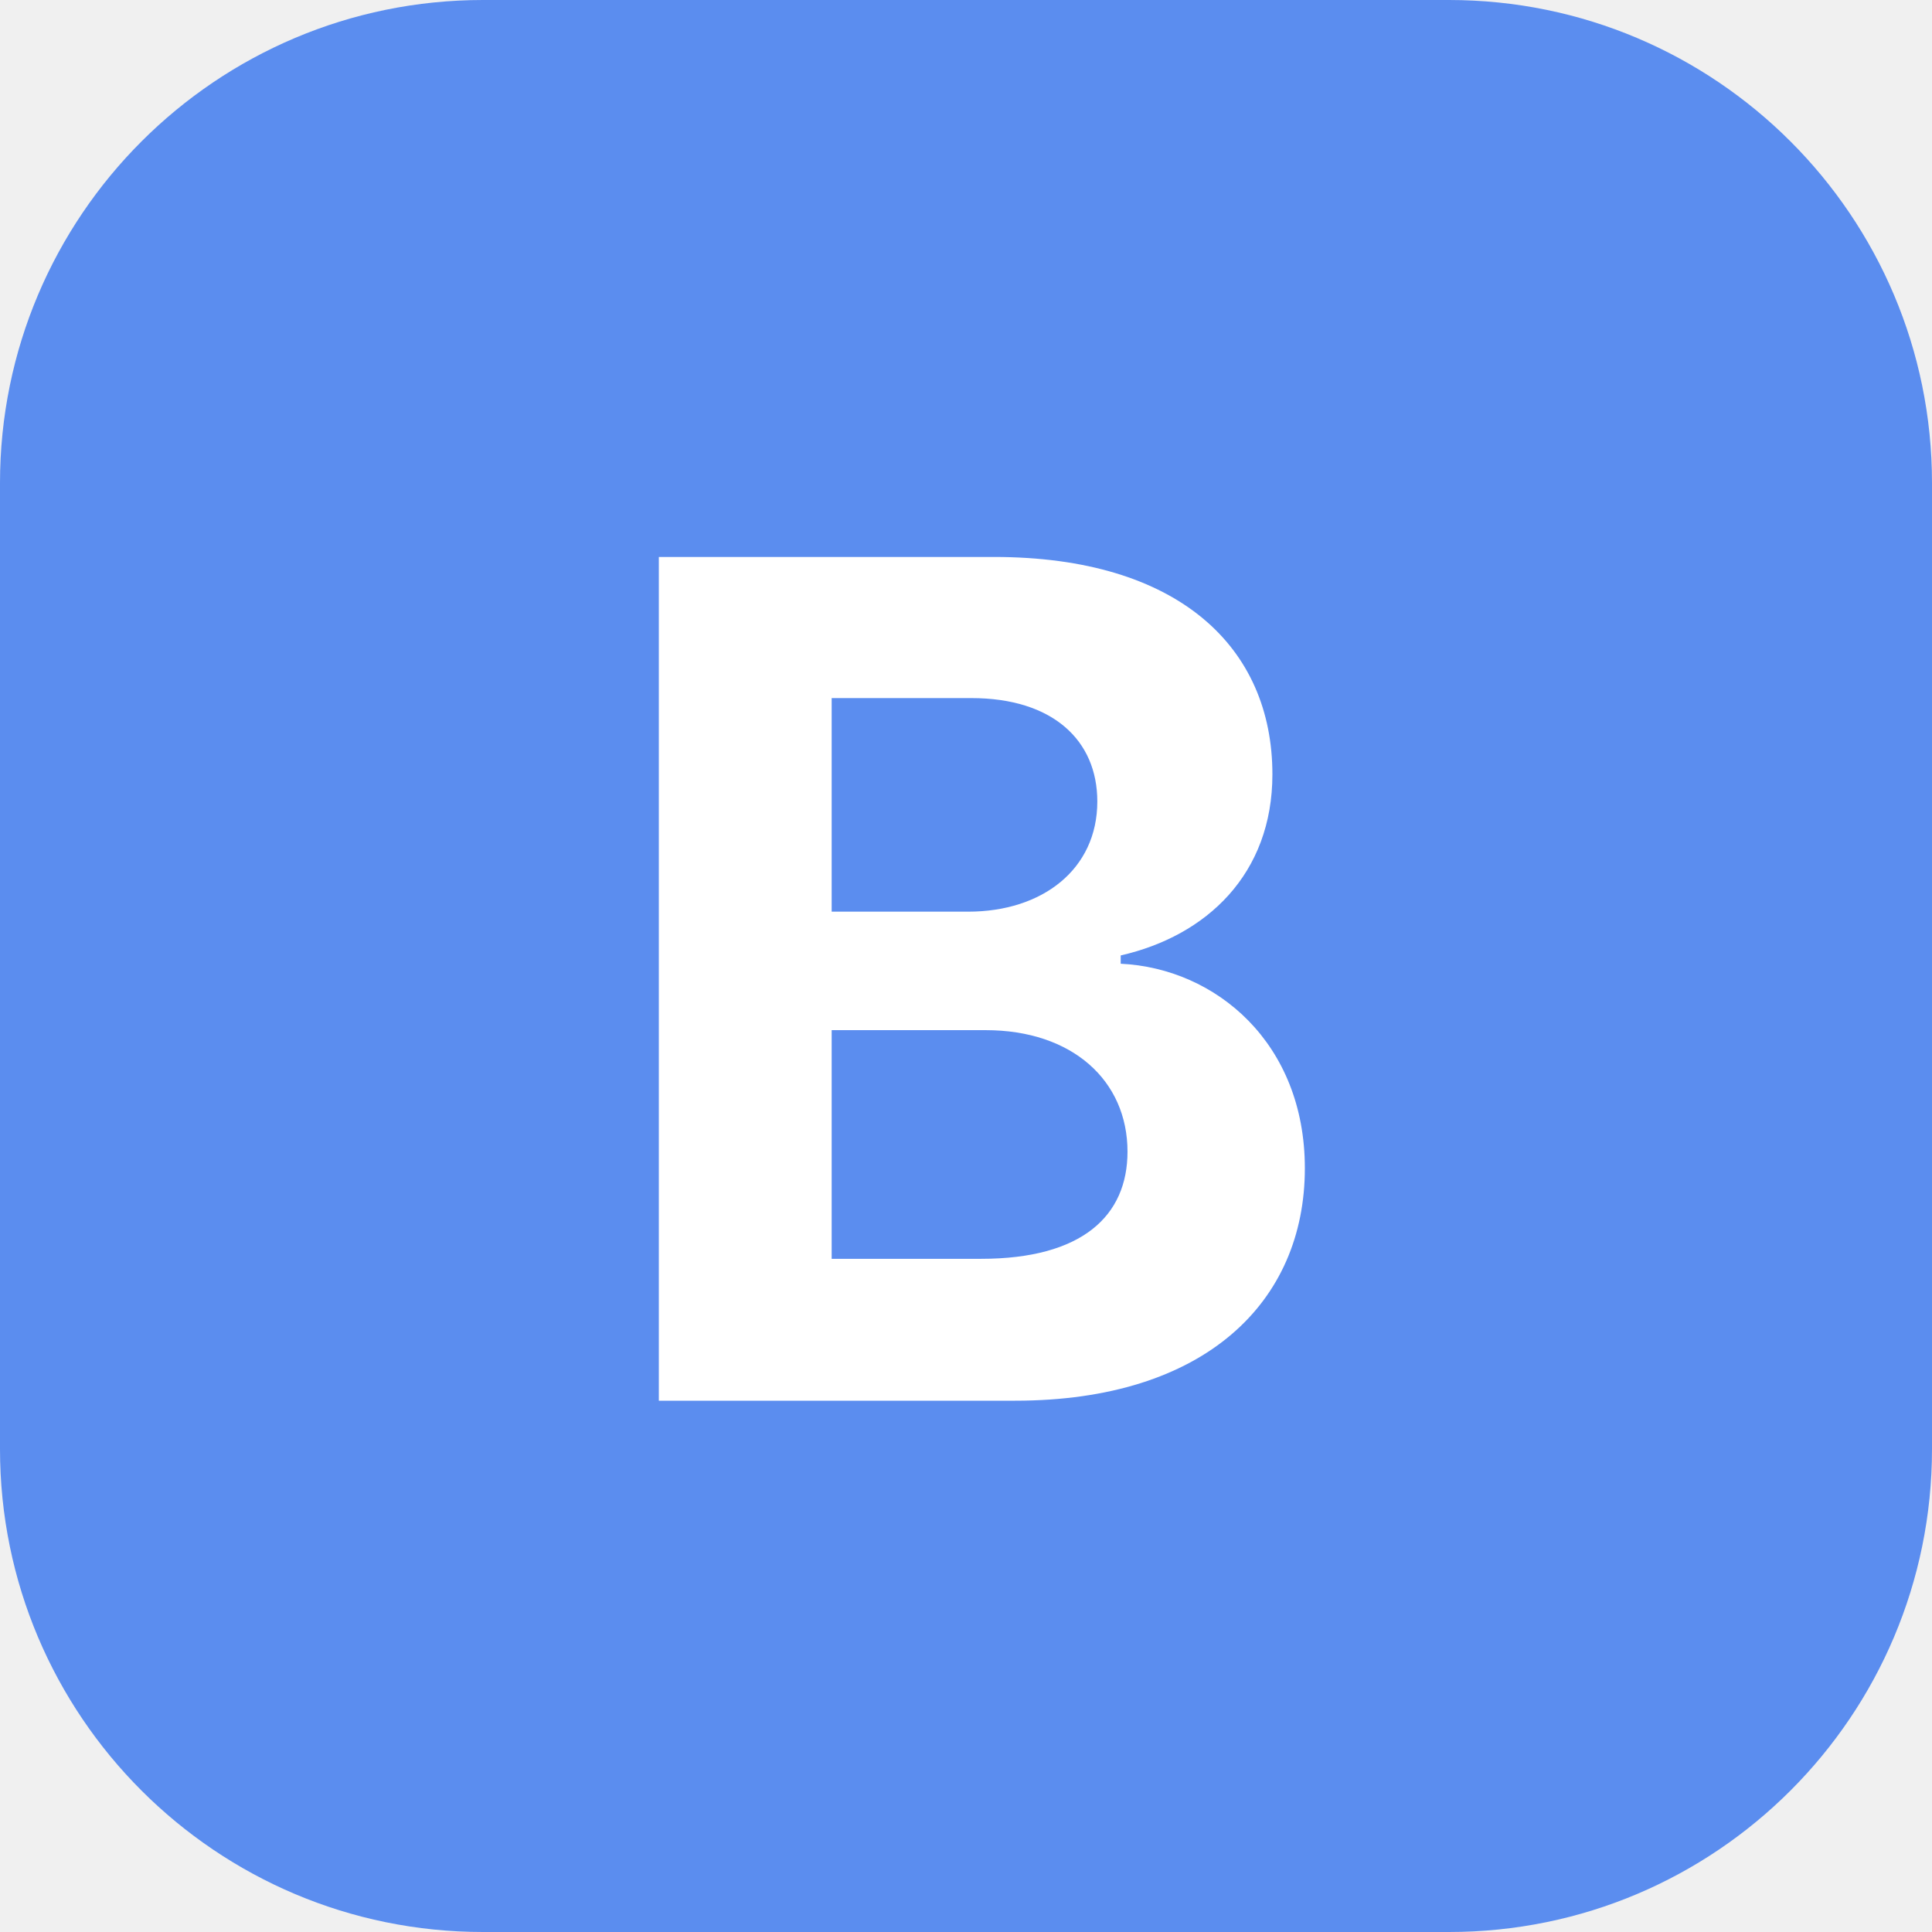
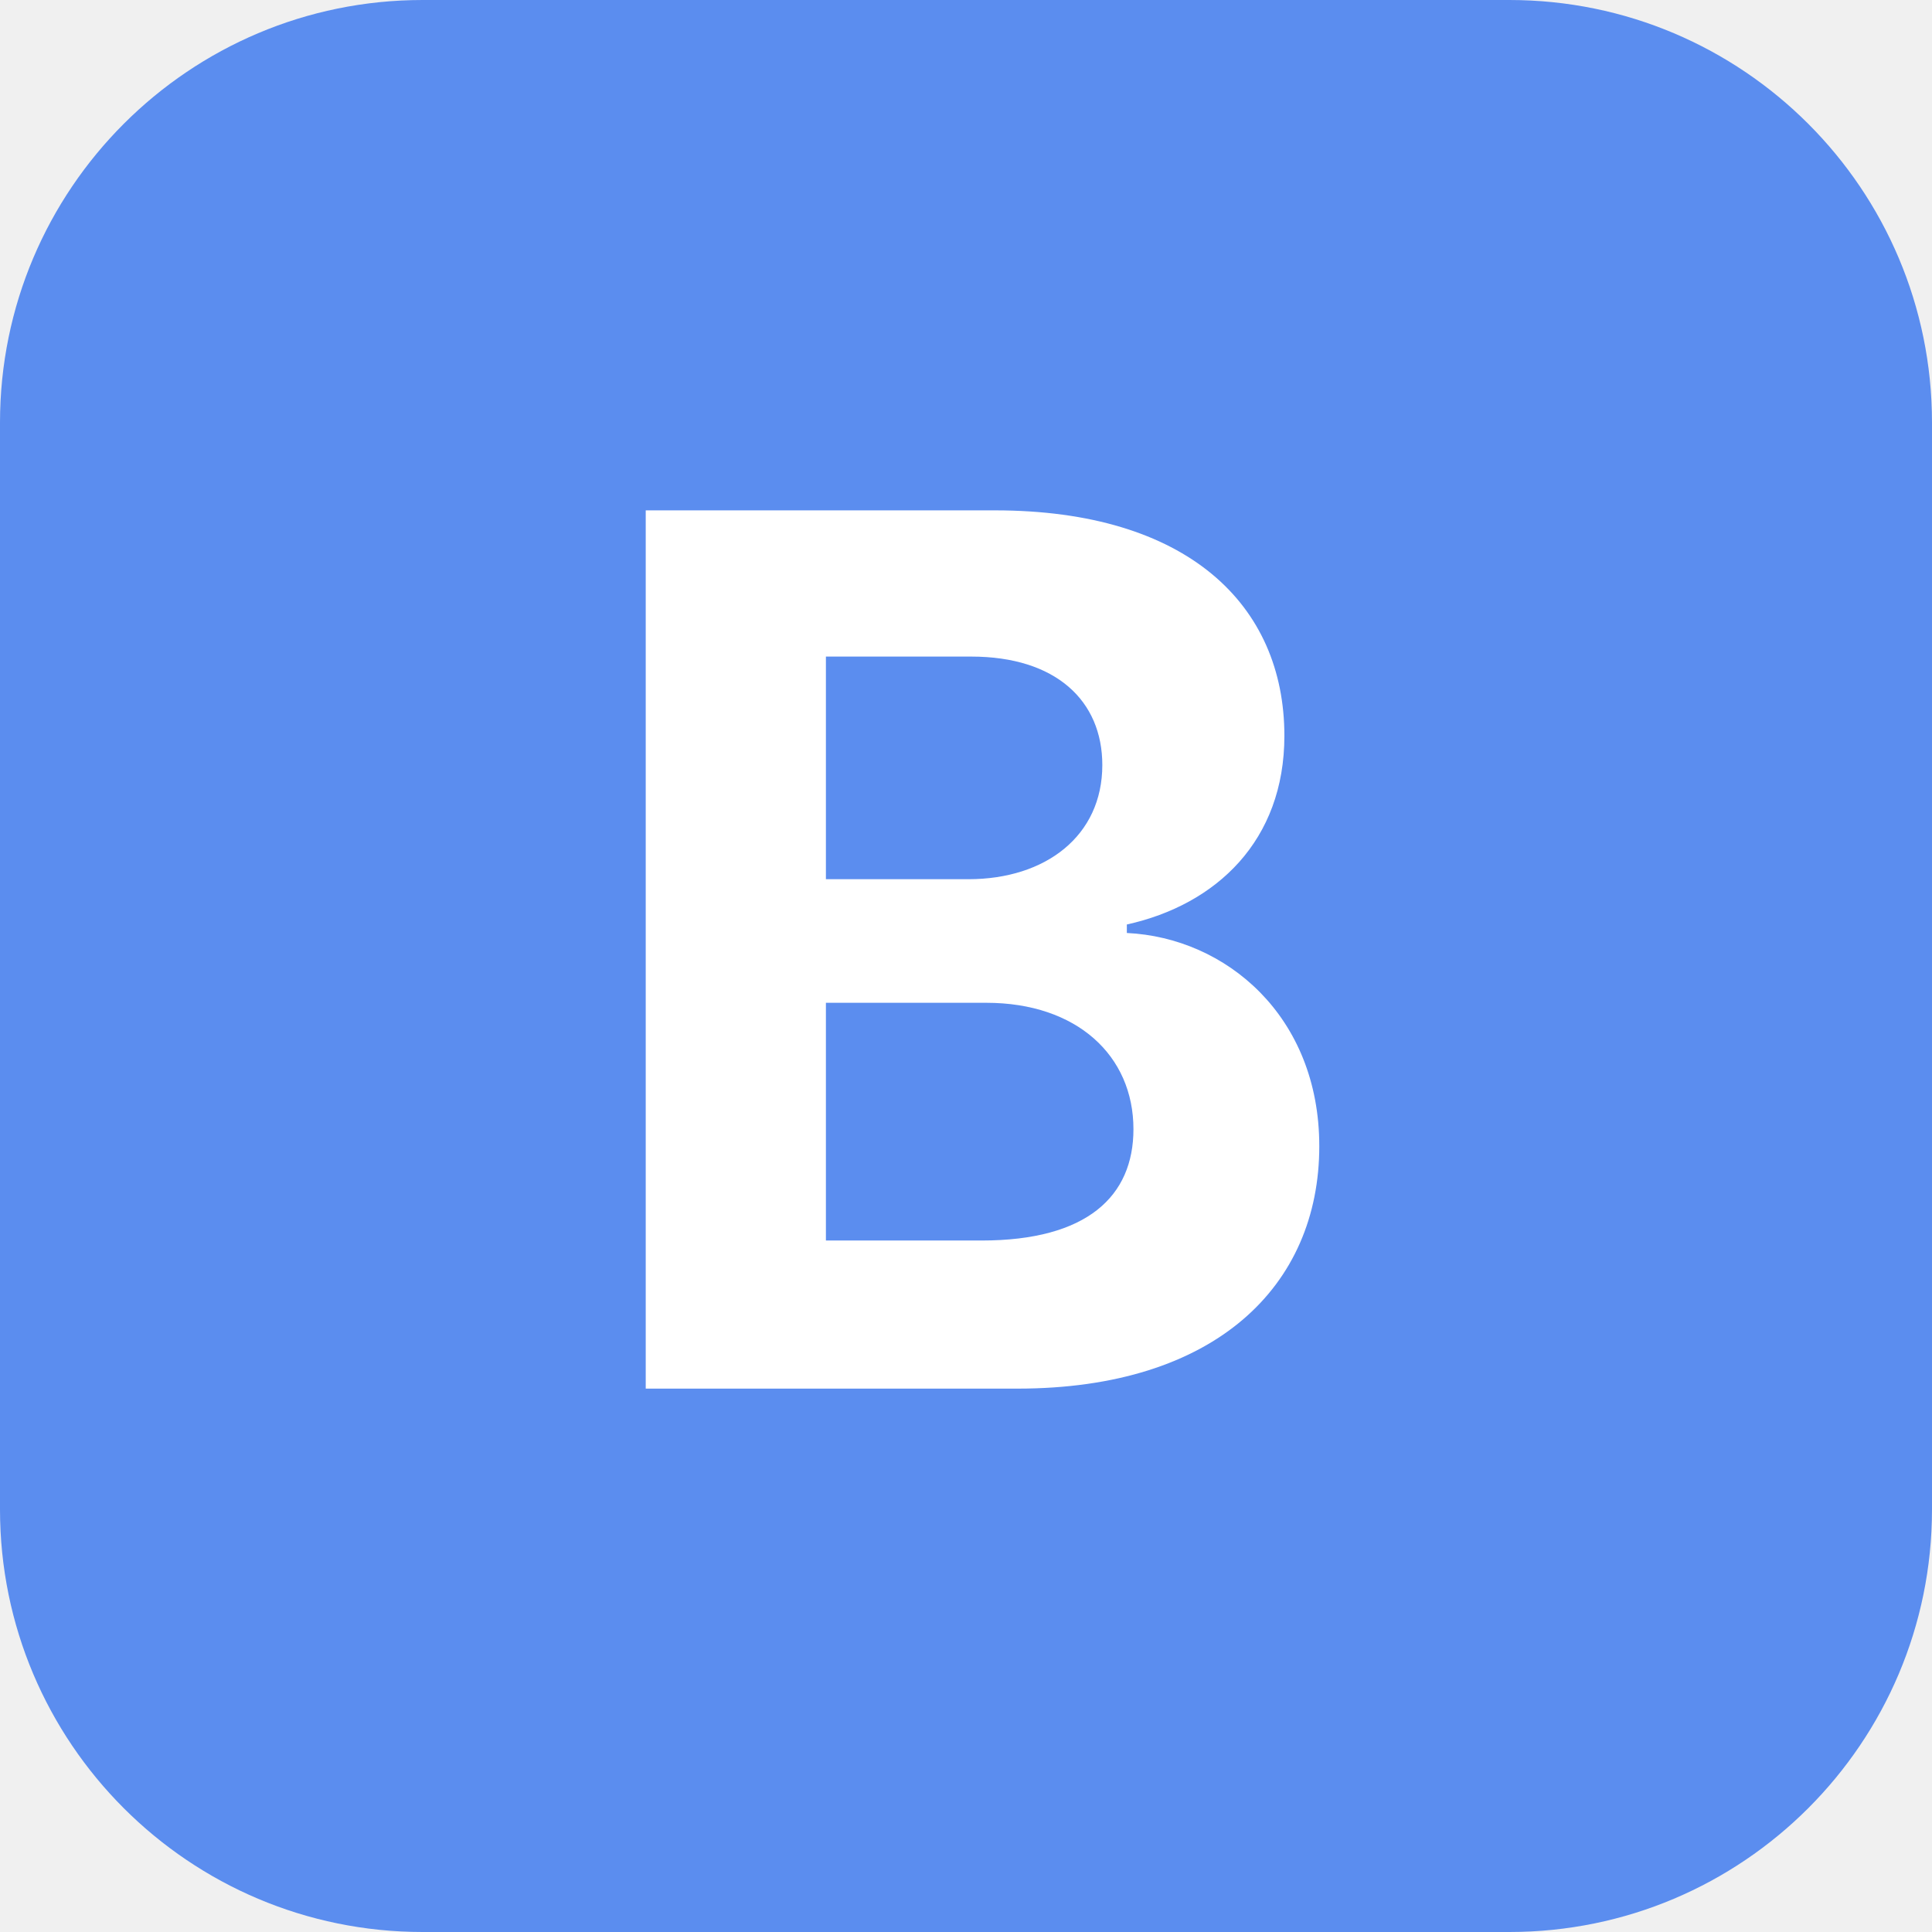
- <svg xmlns="http://www.w3.org/2000/svg" viewBox="0 0 40 40">
-   <rect width="40" height="40" rx="10" fill="#5B8DEF" />
-   <text x="20" y="29" font-family="-apple-system,BlinkMacSystemFont,'Segoe UI',sans-serif" font-size="24" font-weight="700" fill="white" text-anchor="middle">B</text>
+ <svg xmlns="http://www.w3.org/2000/svg" viewBox="0 0 32 32">
+   <rect width="32" height="32" rx="7" fill="#5B8DEF" />
+   <text x="16" y="23" font-family="-apple-system,BlinkMacSystemFont,Segoe UI,sans-serif" font-size="20" font-weight="700" fill="white" text-anchor="middle">B</text>
</svg>
